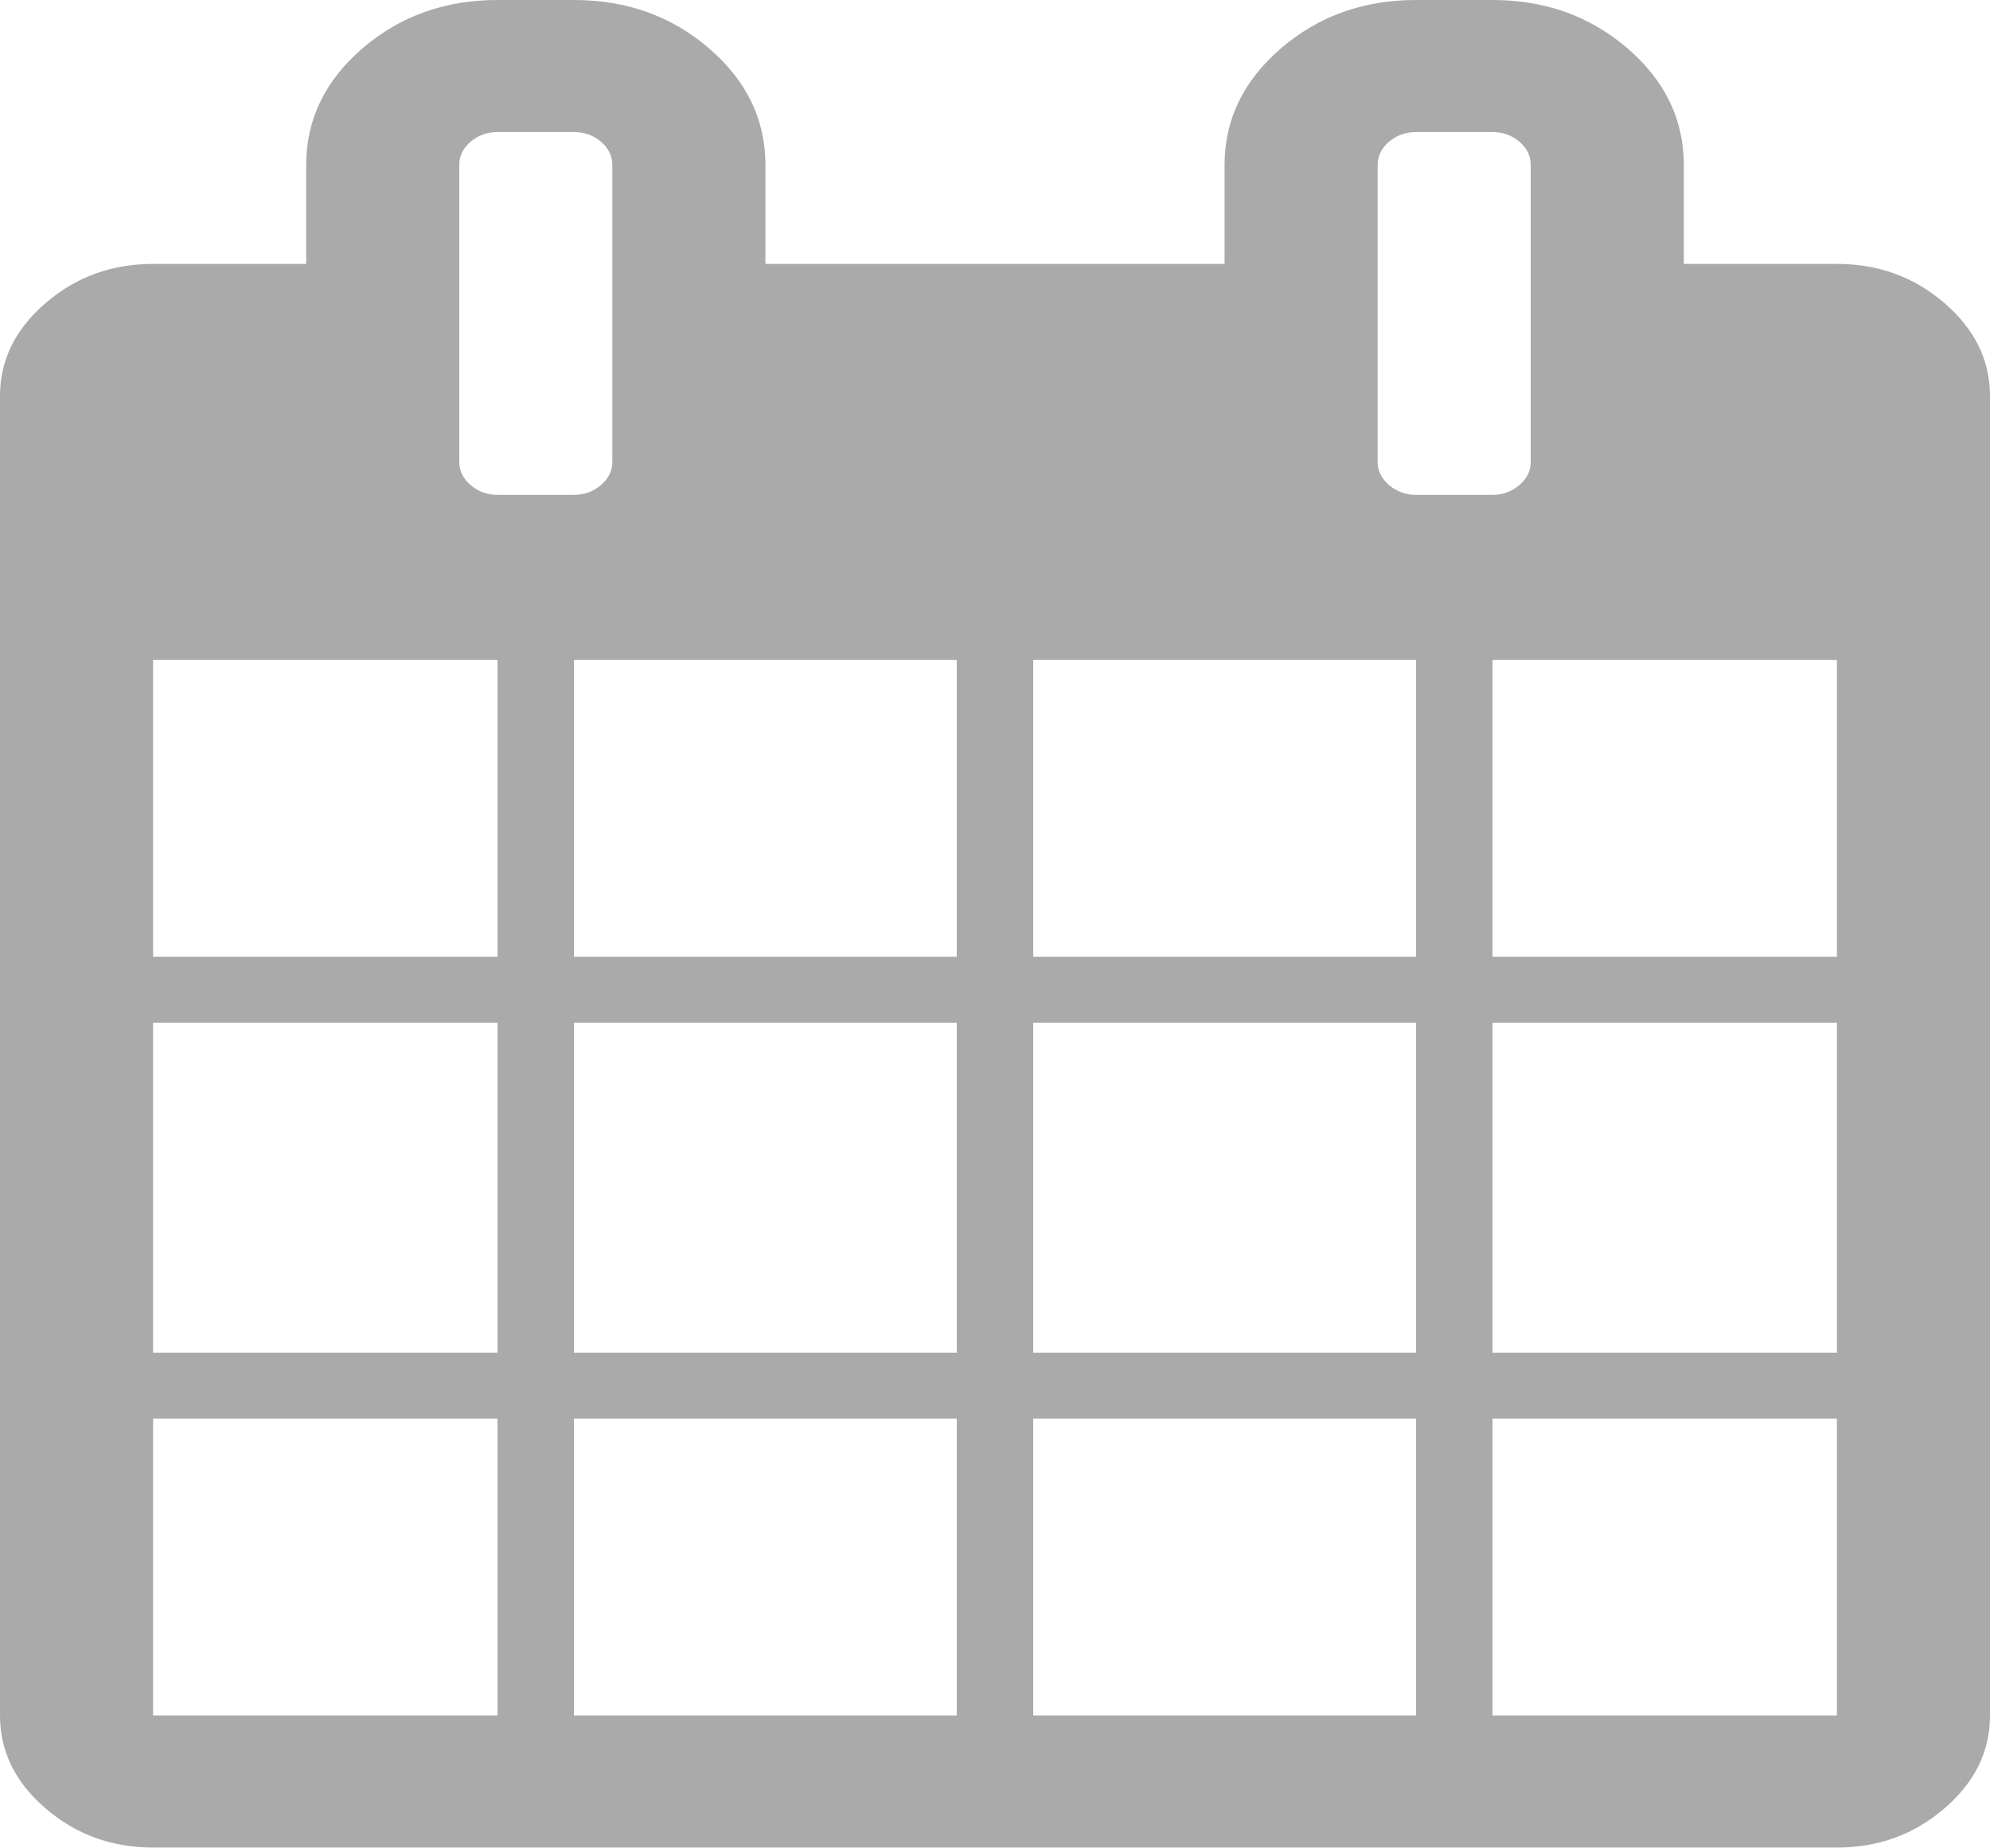
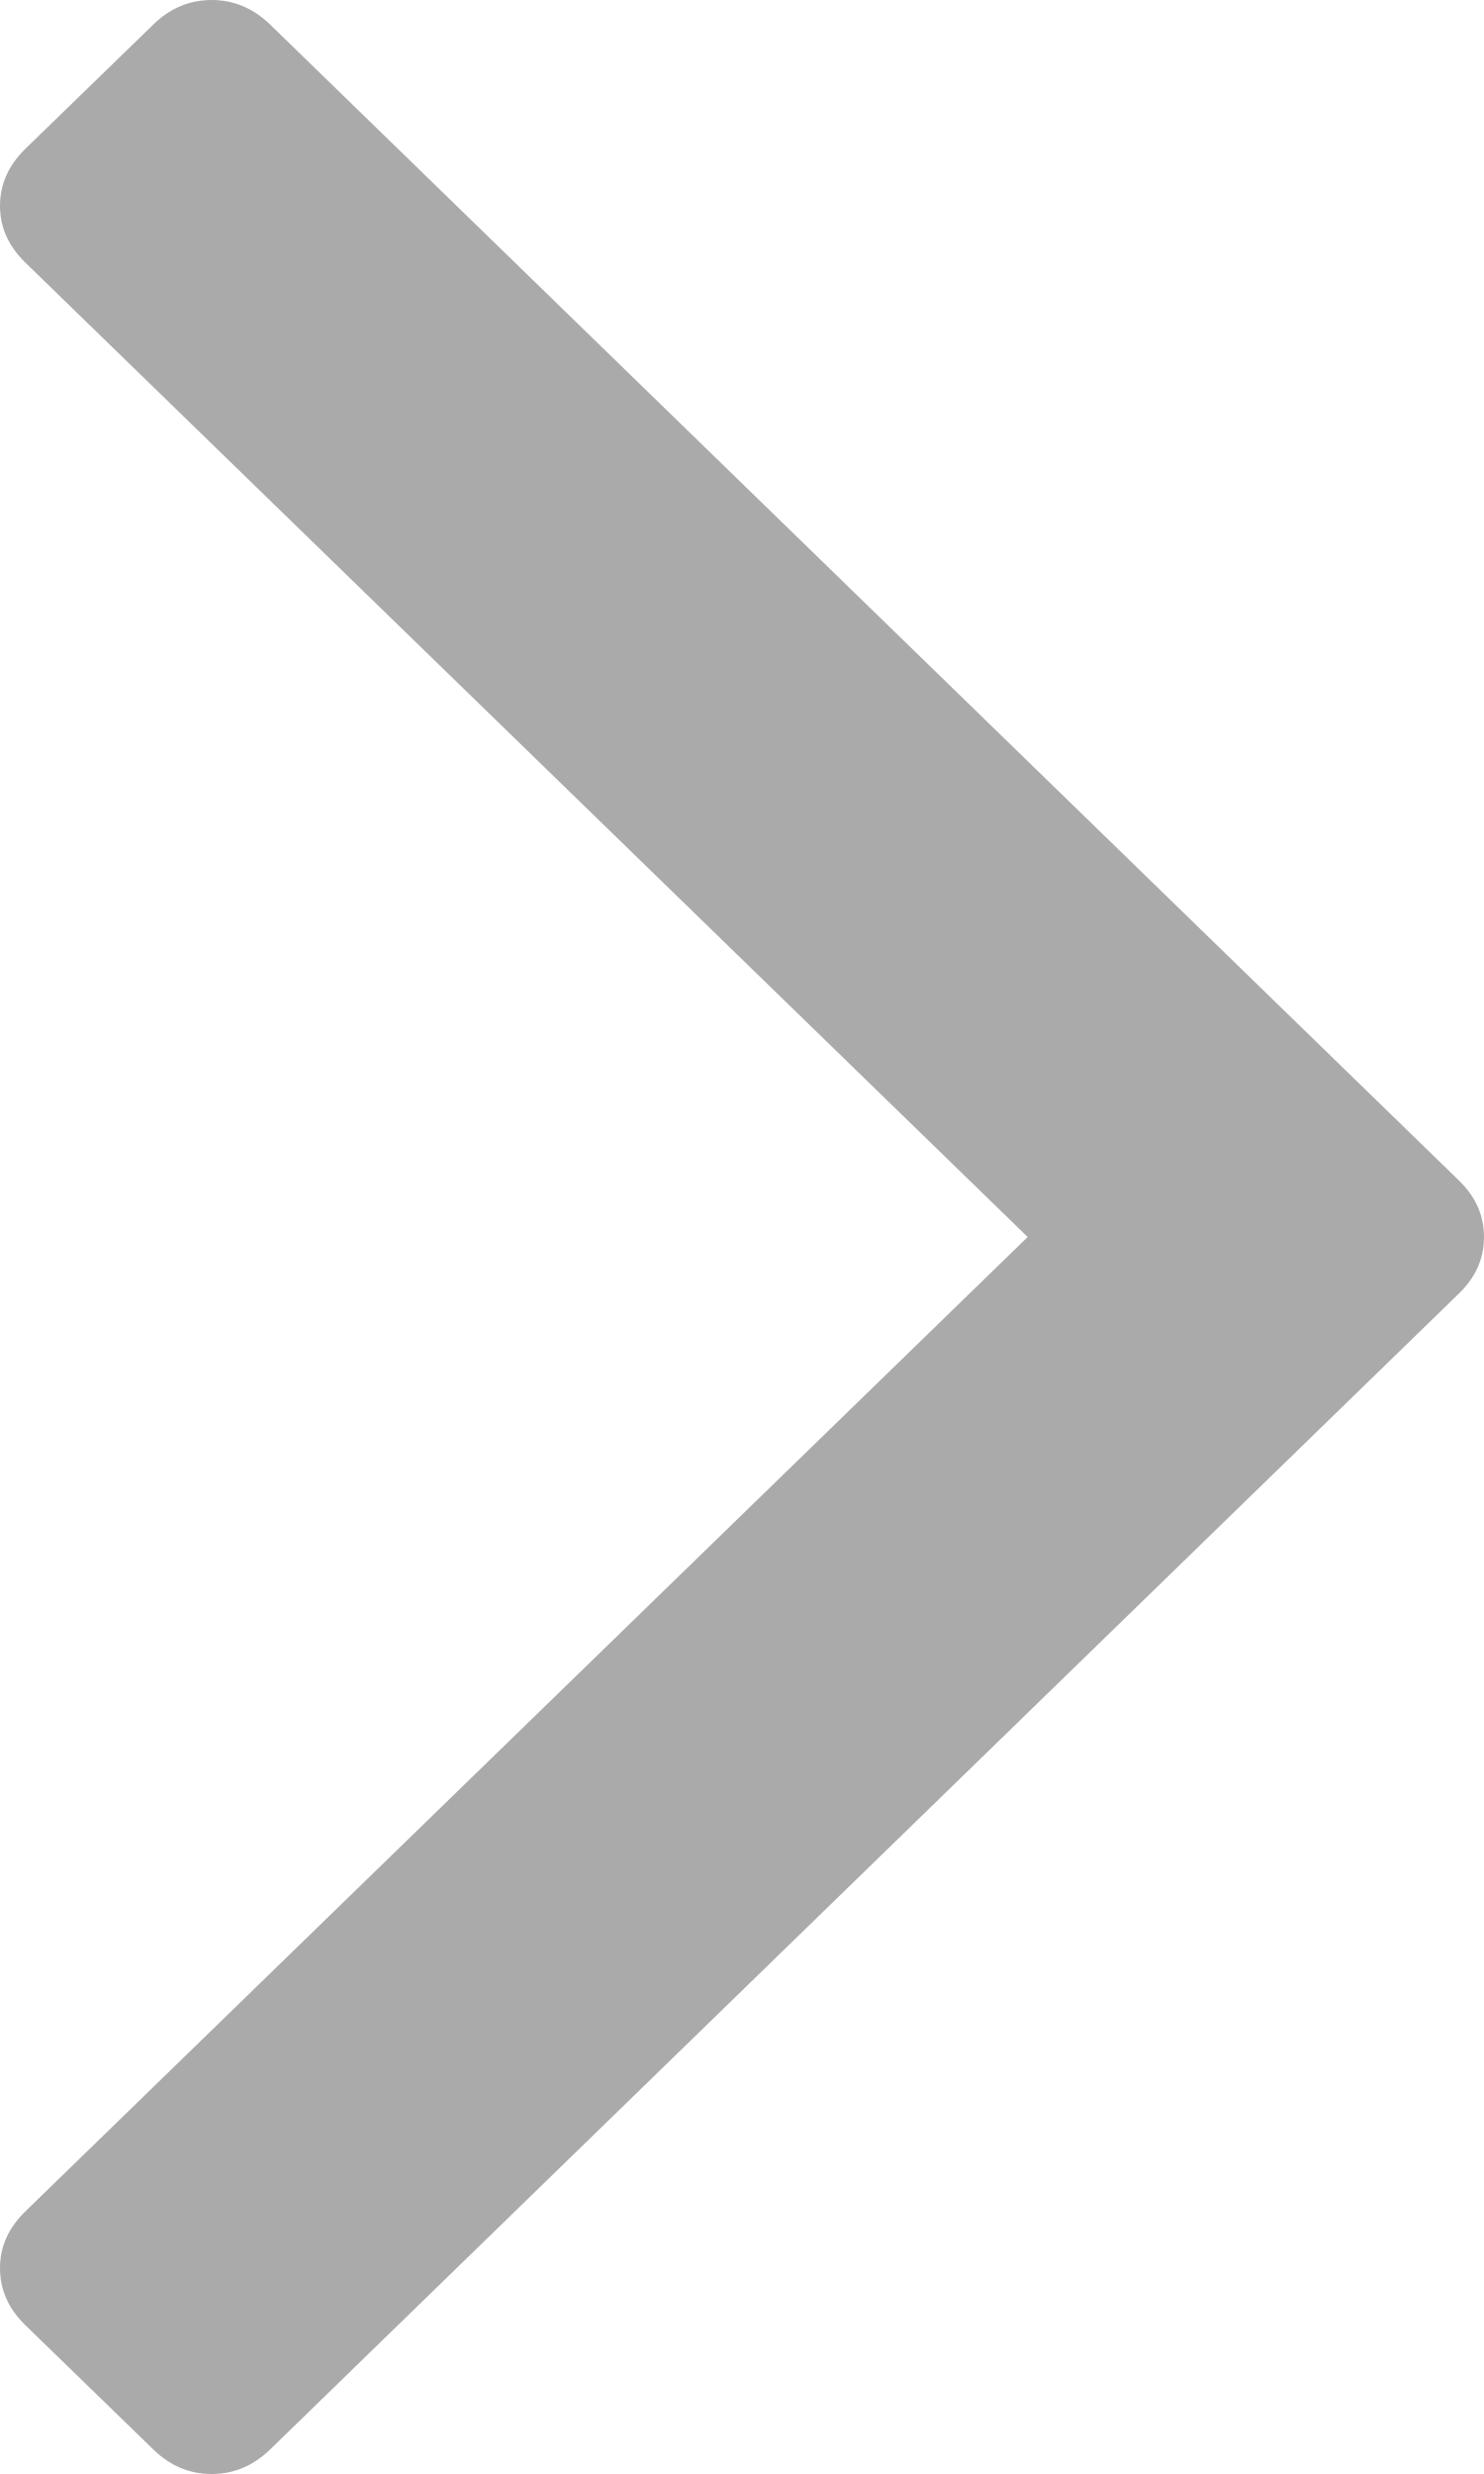
- <svg xmlns="http://www.w3.org/2000/svg" version="1.1" width="14px" height="13px">
-   <g transform="matrix(1 0 0 1 -107 -902 )">
-     <path d="M 1.077 9.982  L 1.077 12.071  L 3.5 12.071  L 3.5 9.982  L 1.077 9.982  Z M 4.038 9.982  L 4.038 12.071  L 6.731 12.071  L 6.731 9.982  L 4.038 9.982  Z M 1.077 7.196  L 1.077 9.518  L 3.5 9.518  L 3.5 7.196  L 1.077 7.196  Z M 4.038 7.196  L 4.038 9.518  L 6.731 9.518  L 6.731 7.196  L 4.038 7.196  Z M 1.077 4.643  L 1.077 6.732  L 3.5 6.732  L 3.5 4.643  L 1.077 4.643  Z M 7.269 9.982  L 7.269 12.071  L 9.962 12.071  L 9.962 9.982  L 7.269 9.982  Z M 4.038 4.643  L 4.038 6.732  L 6.731 6.732  L 6.731 4.643  L 4.038 4.643  Z M 10.5 9.982  L 10.5 12.071  L 12.923 12.071  L 12.923 9.982  L 10.5 9.982  Z M 7.269 7.196  L 7.269 9.518  L 9.962 9.518  L 9.962 7.196  L 7.269 7.196  Z M 4.228 3.413  C 4.281 3.367  4.308 3.313  4.308 3.25  L 4.308 1.161  C 4.308 1.098  4.281 1.043  4.228 0.997  C 4.174 0.952  4.111 0.929  4.038 0.929  L 3.5 0.929  C 3.427 0.929  3.364 0.952  3.311 0.997  C 3.257 1.043  3.231 1.098  3.231 1.161  L 3.231 3.25  C 3.231 3.313  3.257 3.367  3.311 3.413  C 3.364 3.459  3.427 3.482  3.5 3.482  L 4.038 3.482  C 4.111 3.482  4.174 3.459  4.228 3.413  Z M 10.5 7.196  L 10.5 9.518  L 12.923 9.518  L 12.923 7.196  L 10.5 7.196  Z M 7.269 4.643  L 7.269 6.732  L 9.962 6.732  L 9.962 4.643  L 7.269 4.643  Z M 10.5 4.643  L 10.5 6.732  L 12.923 6.732  L 12.923 4.643  L 10.5 4.643  Z M 10.689 3.413  C 10.743 3.367  10.769 3.313  10.769 3.25  L 10.769 1.161  C 10.769 1.098  10.743 1.043  10.689 0.997  C 10.636 0.952  10.573 0.929  10.5 0.929  L 9.962 0.929  C 9.889 0.929  9.826 0.952  9.772 0.997  C 9.719 1.043  9.692 1.098  9.692 1.161  L 9.692 3.25  C 9.692 3.313  9.719 3.367  9.772 3.413  C 9.826 3.459  9.889 3.482  9.962 3.482  L 10.5 3.482  C 10.573 3.482  10.636 3.459  10.689 3.413  Z M 13.68 2.133  C 13.893 2.317  14 2.534  14 2.786  L 14 12.071  C 14 12.323  13.893 12.541  13.68 12.724  C 13.467 12.908  13.215 13  12.923 13  L 1.077 13  C 0.785 13  0.533 12.908  0.32 12.724  C 0.107 12.541  0 12.323  0 12.071  L 0 2.786  C 0 2.534  0.107 2.317  0.32 2.133  C 0.533 1.949  0.785 1.857  1.077 1.857  L 2.154 1.857  L 2.154 1.161  C 2.154 0.842  2.286 0.568  2.549 0.341  C 2.813 0.114  3.13 0  3.5 0  L 4.038 0  C 4.409 0  4.726 0.114  4.989 0.341  C 5.253 0.568  5.385 0.842  5.385 1.161  L 5.385 1.857  L 8.615 1.857  L 8.615 1.161  C 8.615 0.842  8.747 0.568  9.011 0.341  C 9.274 0.114  9.591 0  9.962 0  L 10.5 0  C 10.87 0  11.187 0.114  11.451 0.341  C 11.714 0.568  11.846 0.842  11.846 1.161  L 11.846 1.857  L 12.923 1.857  C 13.215 1.857  13.467 1.949  13.68 2.133  Z " fill-rule="nonzero" fill="#aaaaaa" stroke="none" transform="matrix(1 0 0 1 107 902 )" />
+ <svg xmlns="http://www.w3.org/2000/svg" version="1.1" width="6px" height="10px">
+   <g transform="matrix(1 0 0 1 -317 -978 )">
+     <path d="M 5.897 4.77  C 5.966 4.836  6 4.913  6 5  C 6 5.087  5.966 5.164  5.897 5.23  L 1.093 9.9  C 1.024 9.967  0.945 10  0.856 10  C 0.766 10  0.687 9.967  0.619 9.9  L 0.103 9.399  C 0.034 9.332  0 9.255  0 9.168  C 0 9.081  0.034 9.005  0.103 8.938  L 4.155 5  L 0.103 1.062  C 0.034 0.995  0 0.919  0 0.832  C 0 0.745  0.034 0.668  0.103 0.601  L 0.619 0.1  C 0.687 0.033  0.766 0  0.856 0  C 0.945 0  1.024 0.033  1.093 0.1  L 5.897 4.77  Z " fill-rule="nonzero" fill="#aaaaaa" stroke="none" transform="matrix(1 0 0 1 317 978 )" />
  </g>
</svg>
